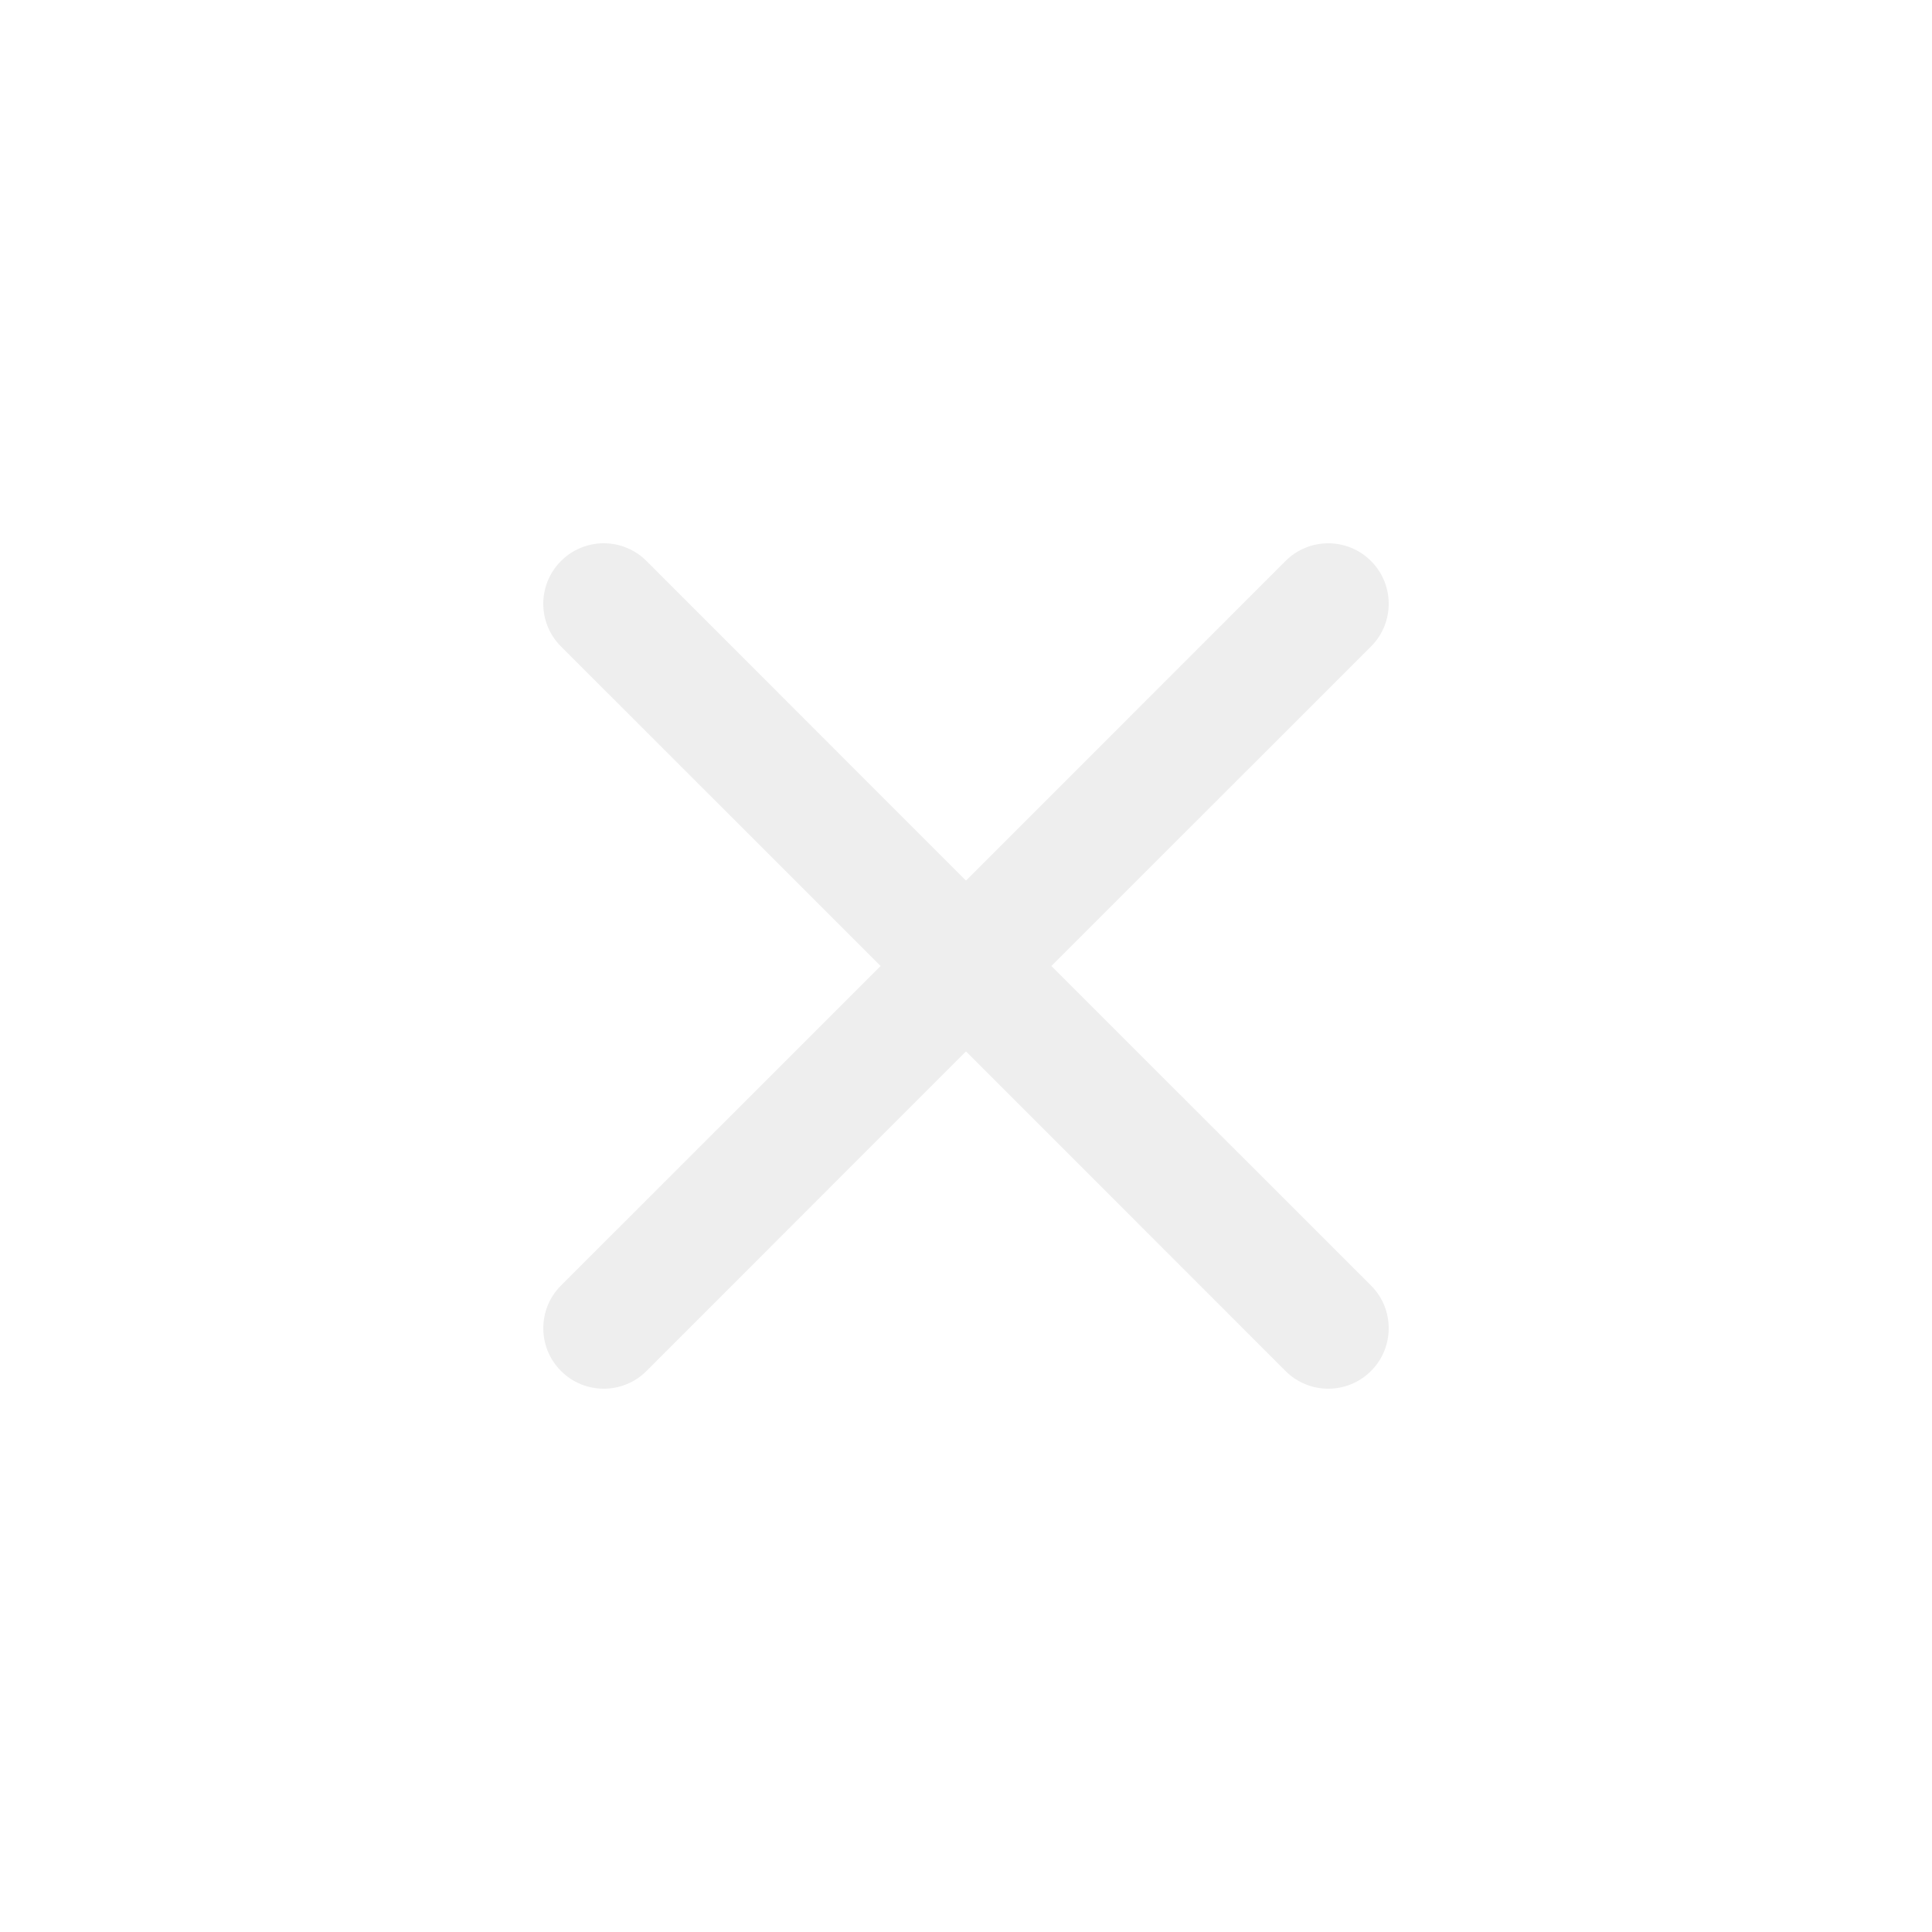
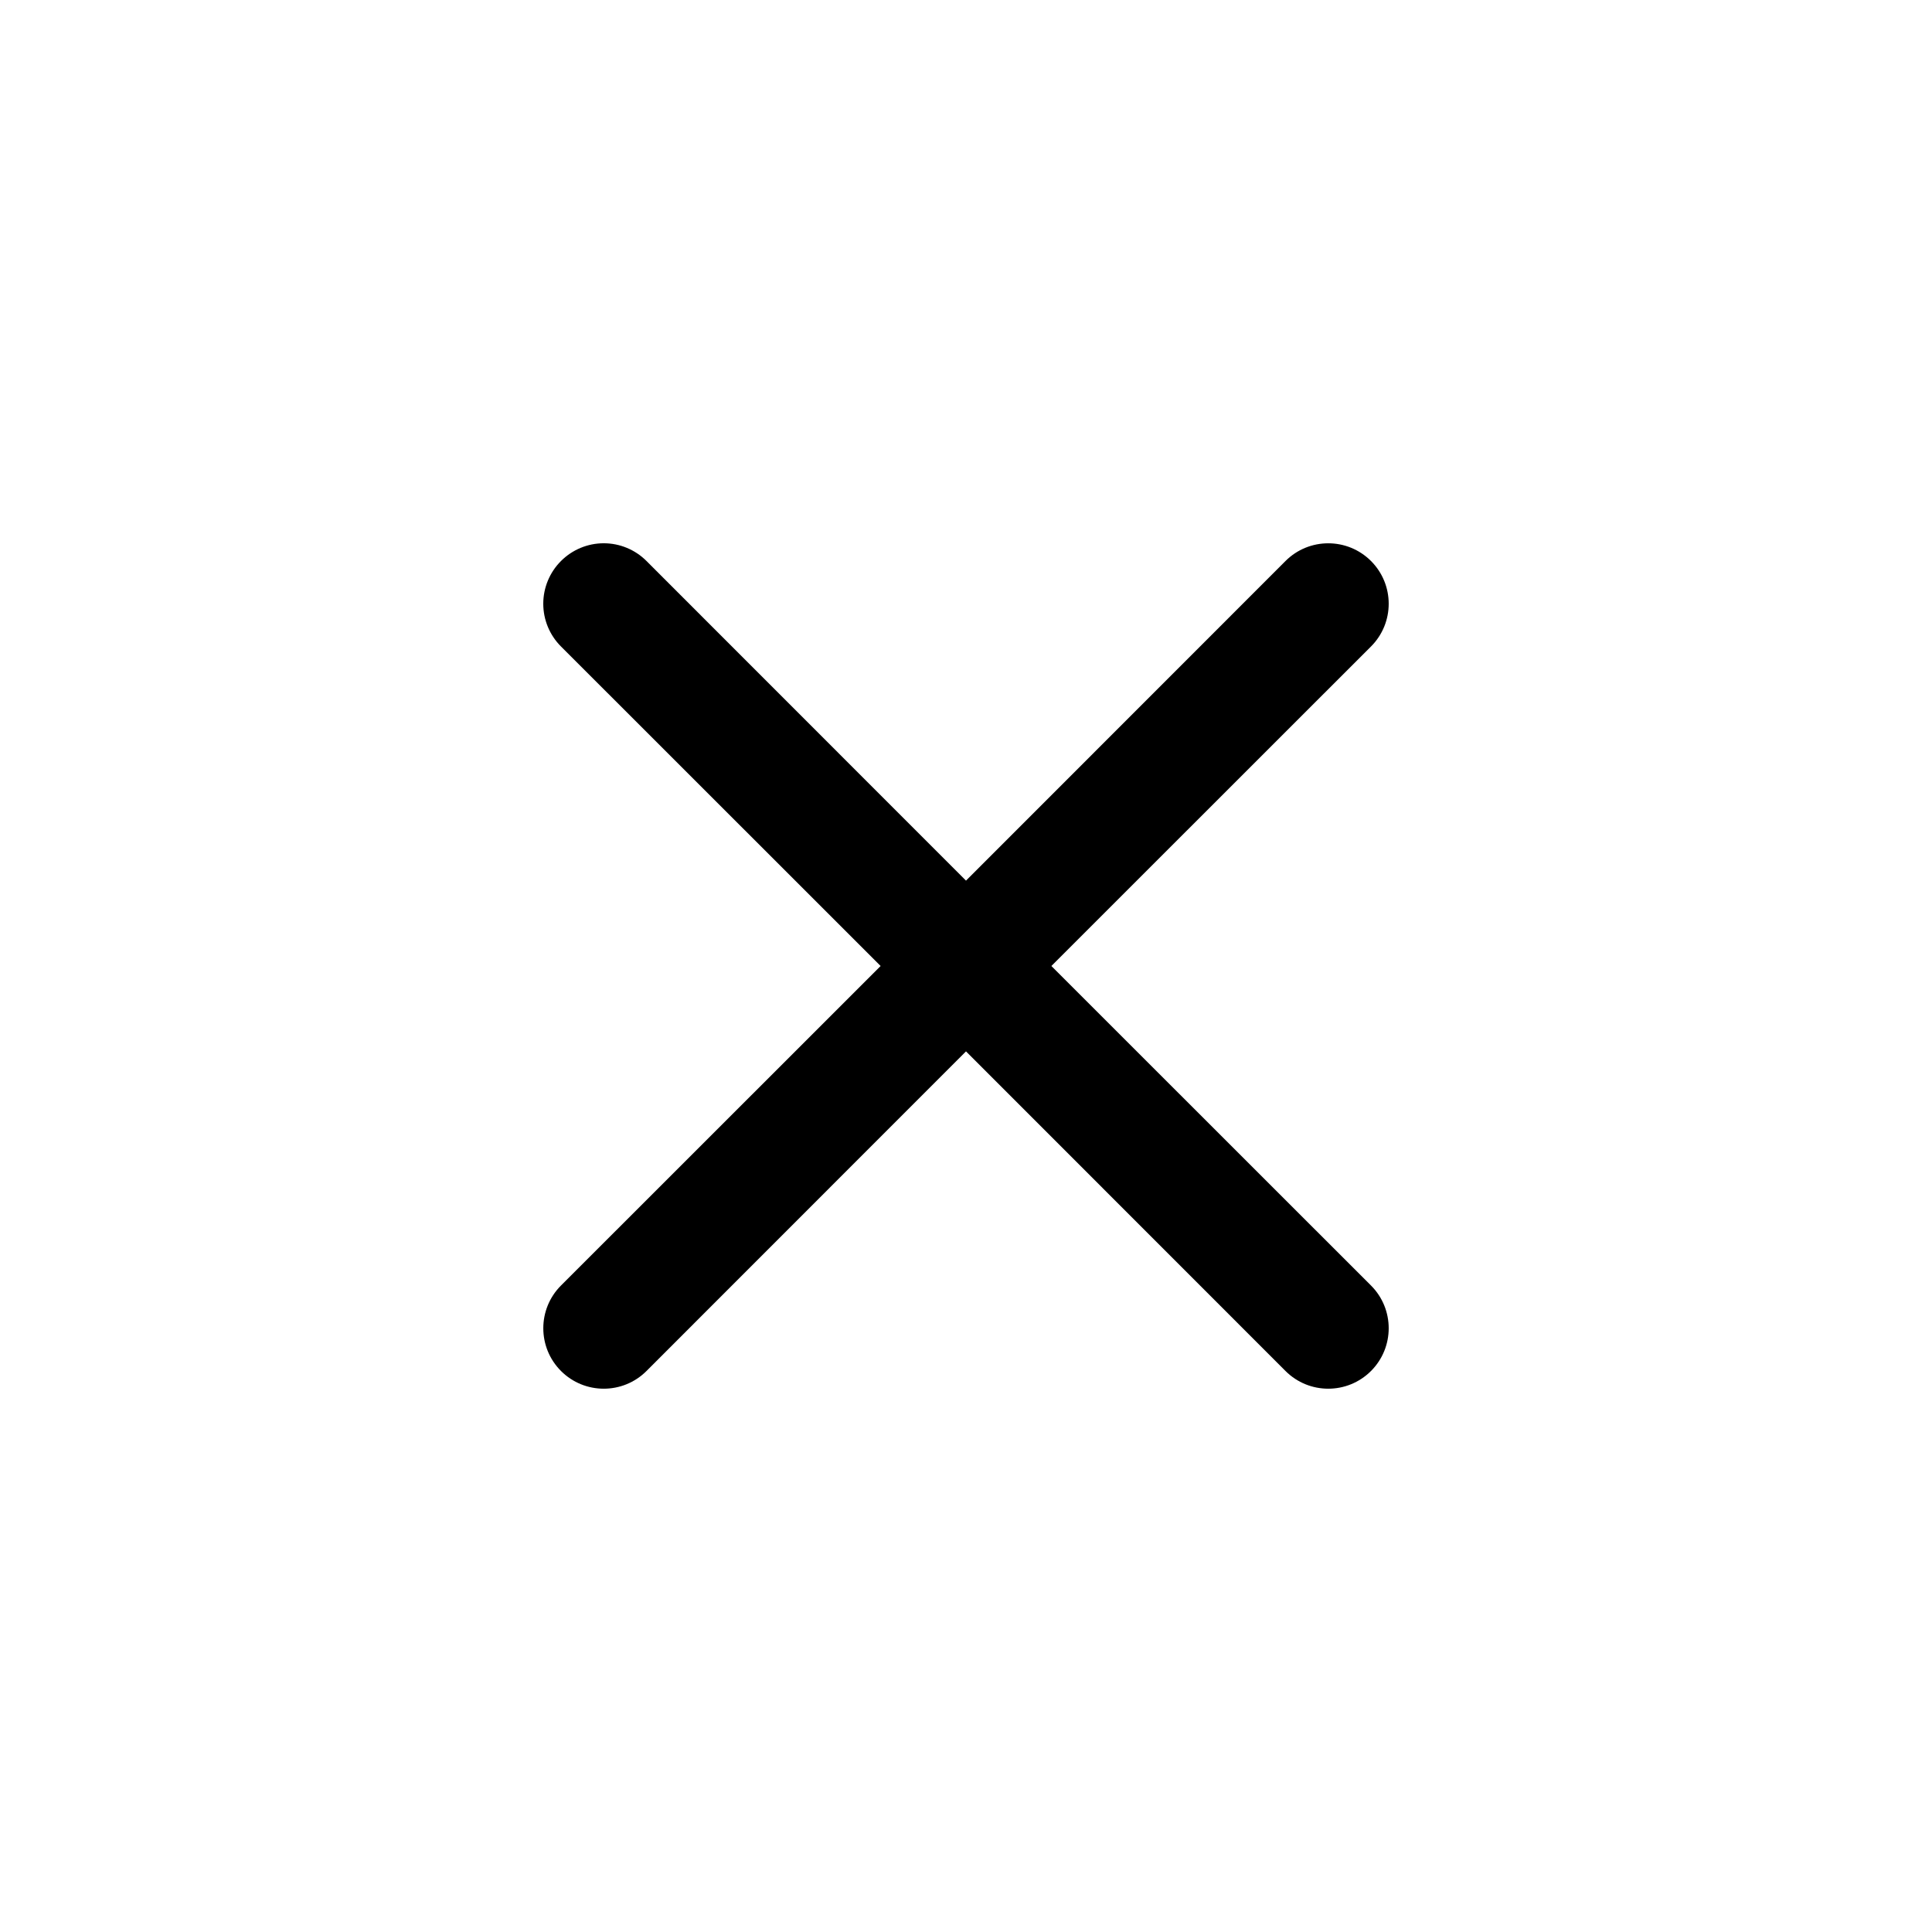
- <svg xmlns="http://www.w3.org/2000/svg" width="30" height="30" fill="#eee" class="bi bi-x" viewBox="0 0 16 16">
+ <svg xmlns="http://www.w3.org/2000/svg" width="30" height="30" fill="#000" class="bi bi-x" viewBox="0 0 16 16">
  <path d="M4.646 4.646a.5.5 0 0 1 .708 0L8 7.293l2.646-2.647a.5.5 0 0 1 .708.708L8.707 8l2.647 2.646a.5.5 0 0 1-.708.708L8 8.707l-2.646 2.647a.5.5 0 0 1-.708-.708L7.293 8 4.646 5.354a.5.5 0 0 1 0-.708z" />
</svg>
